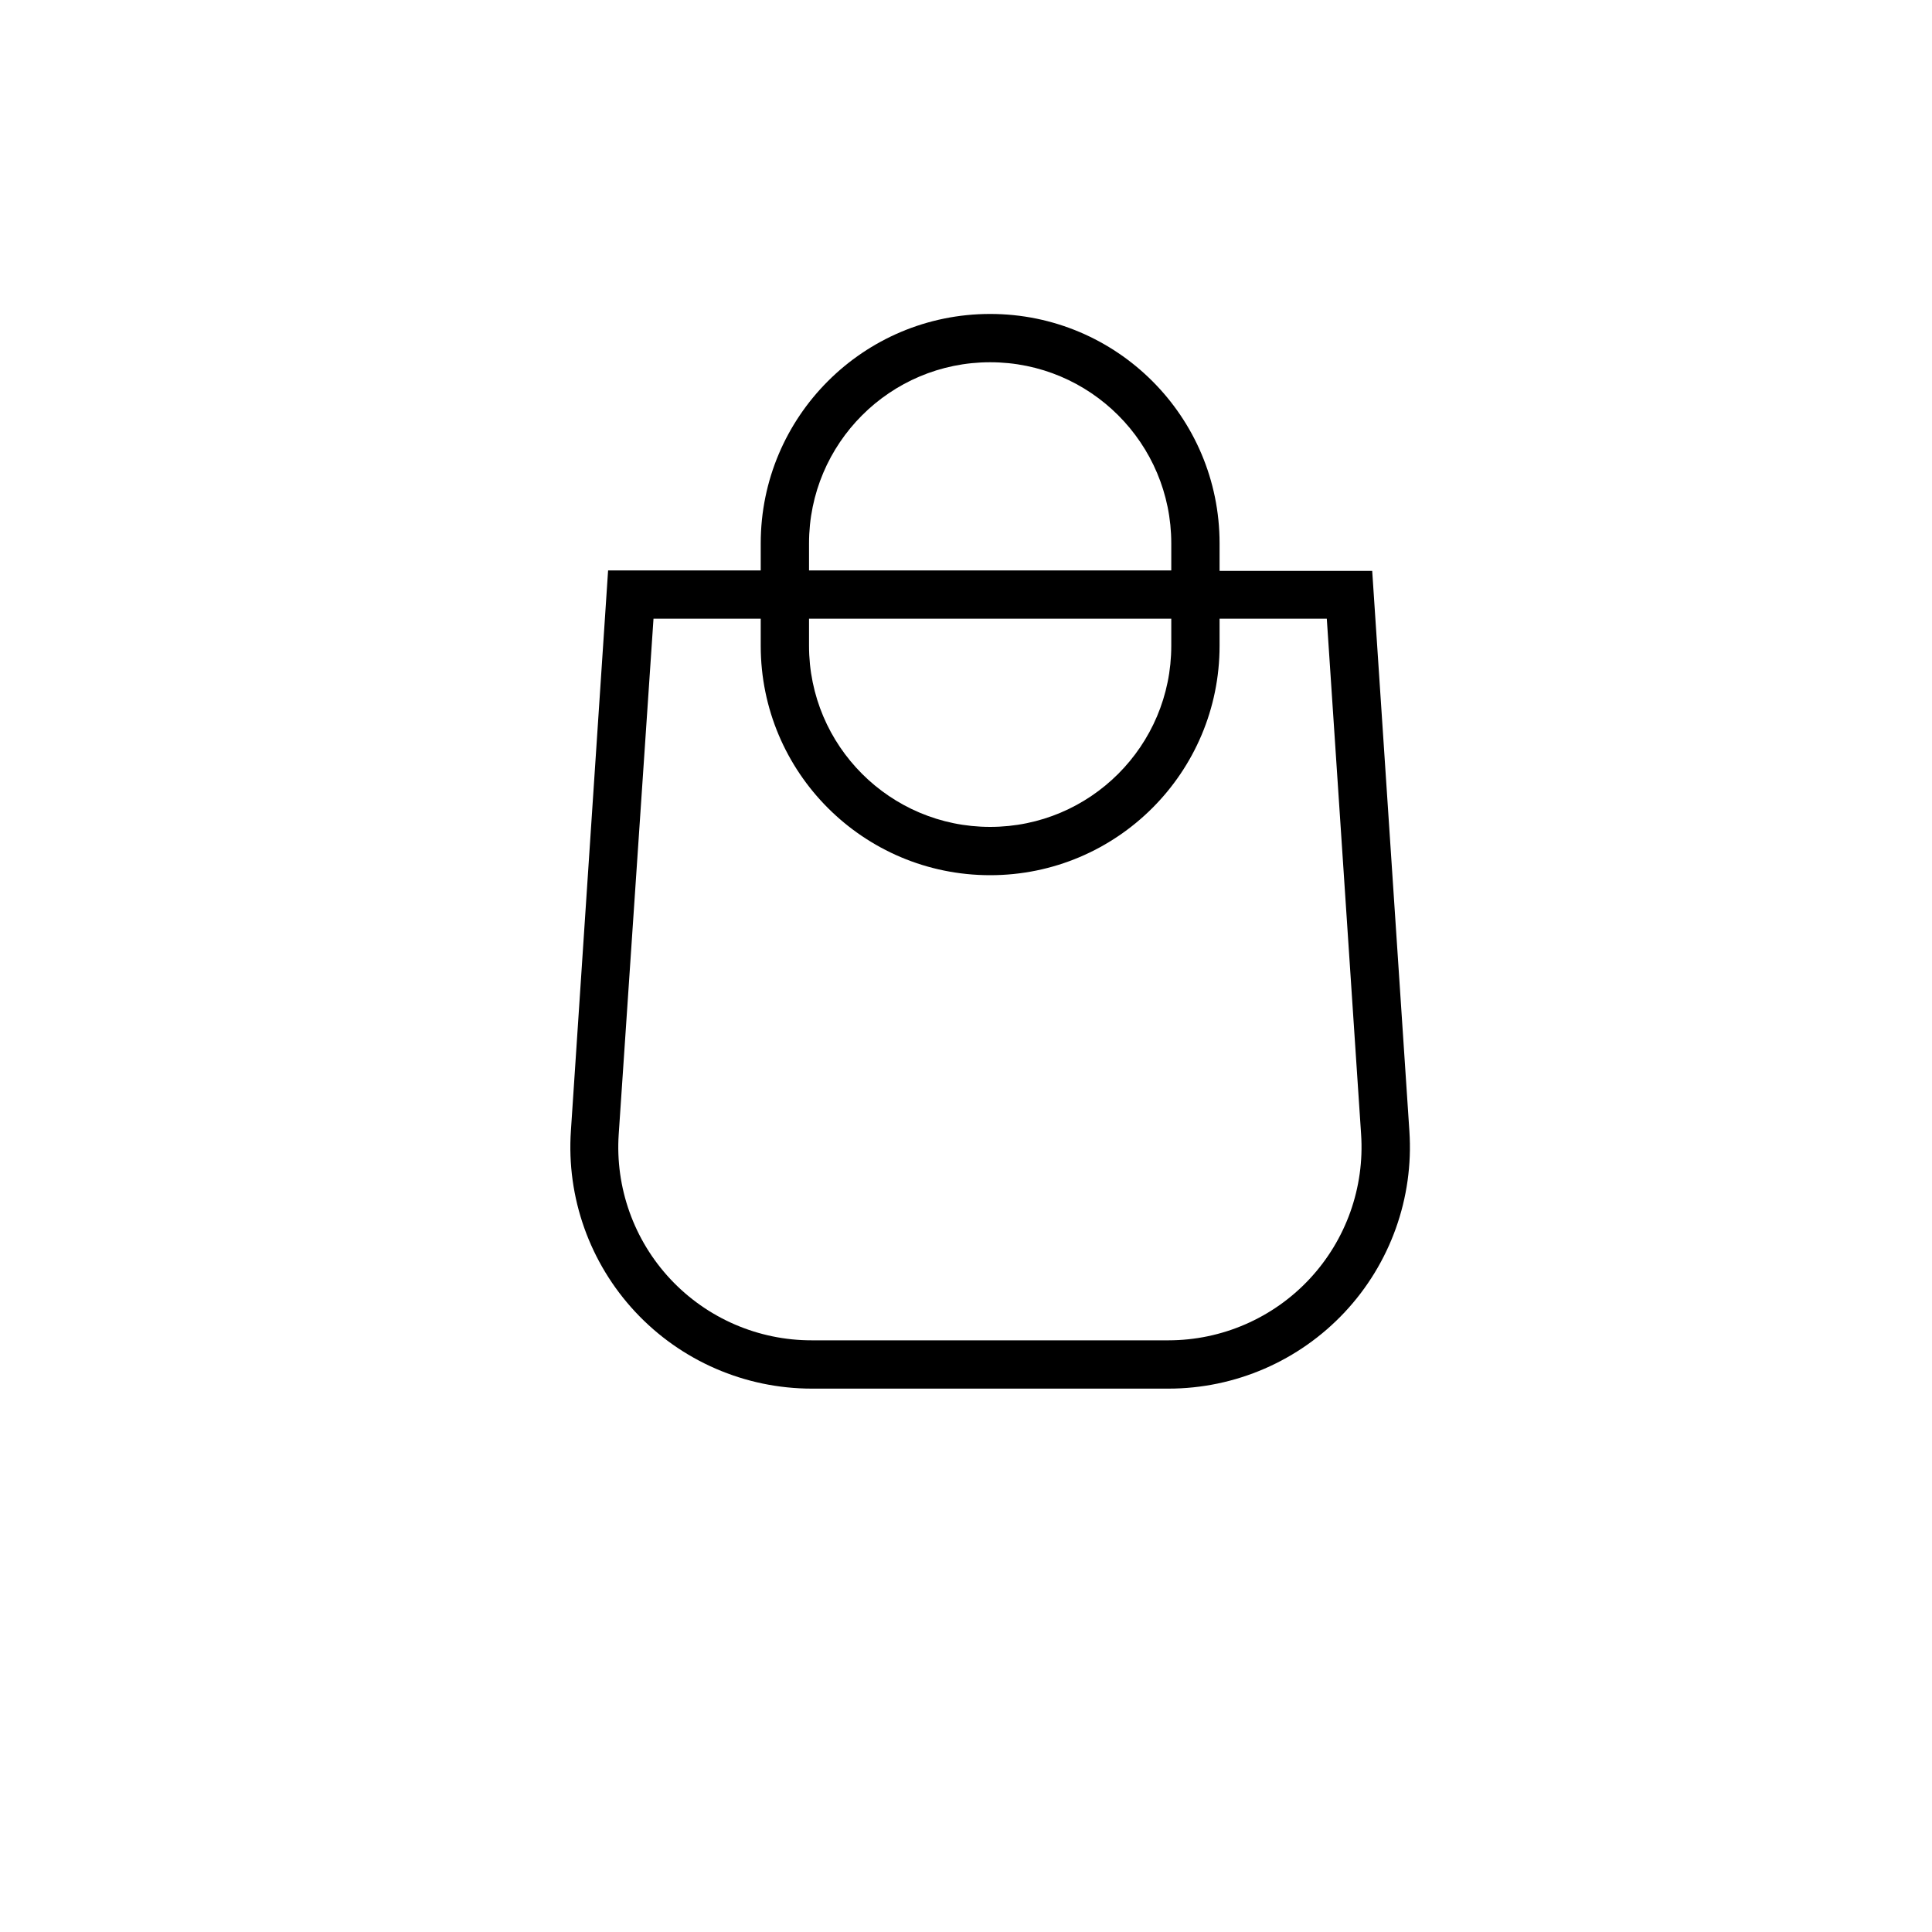
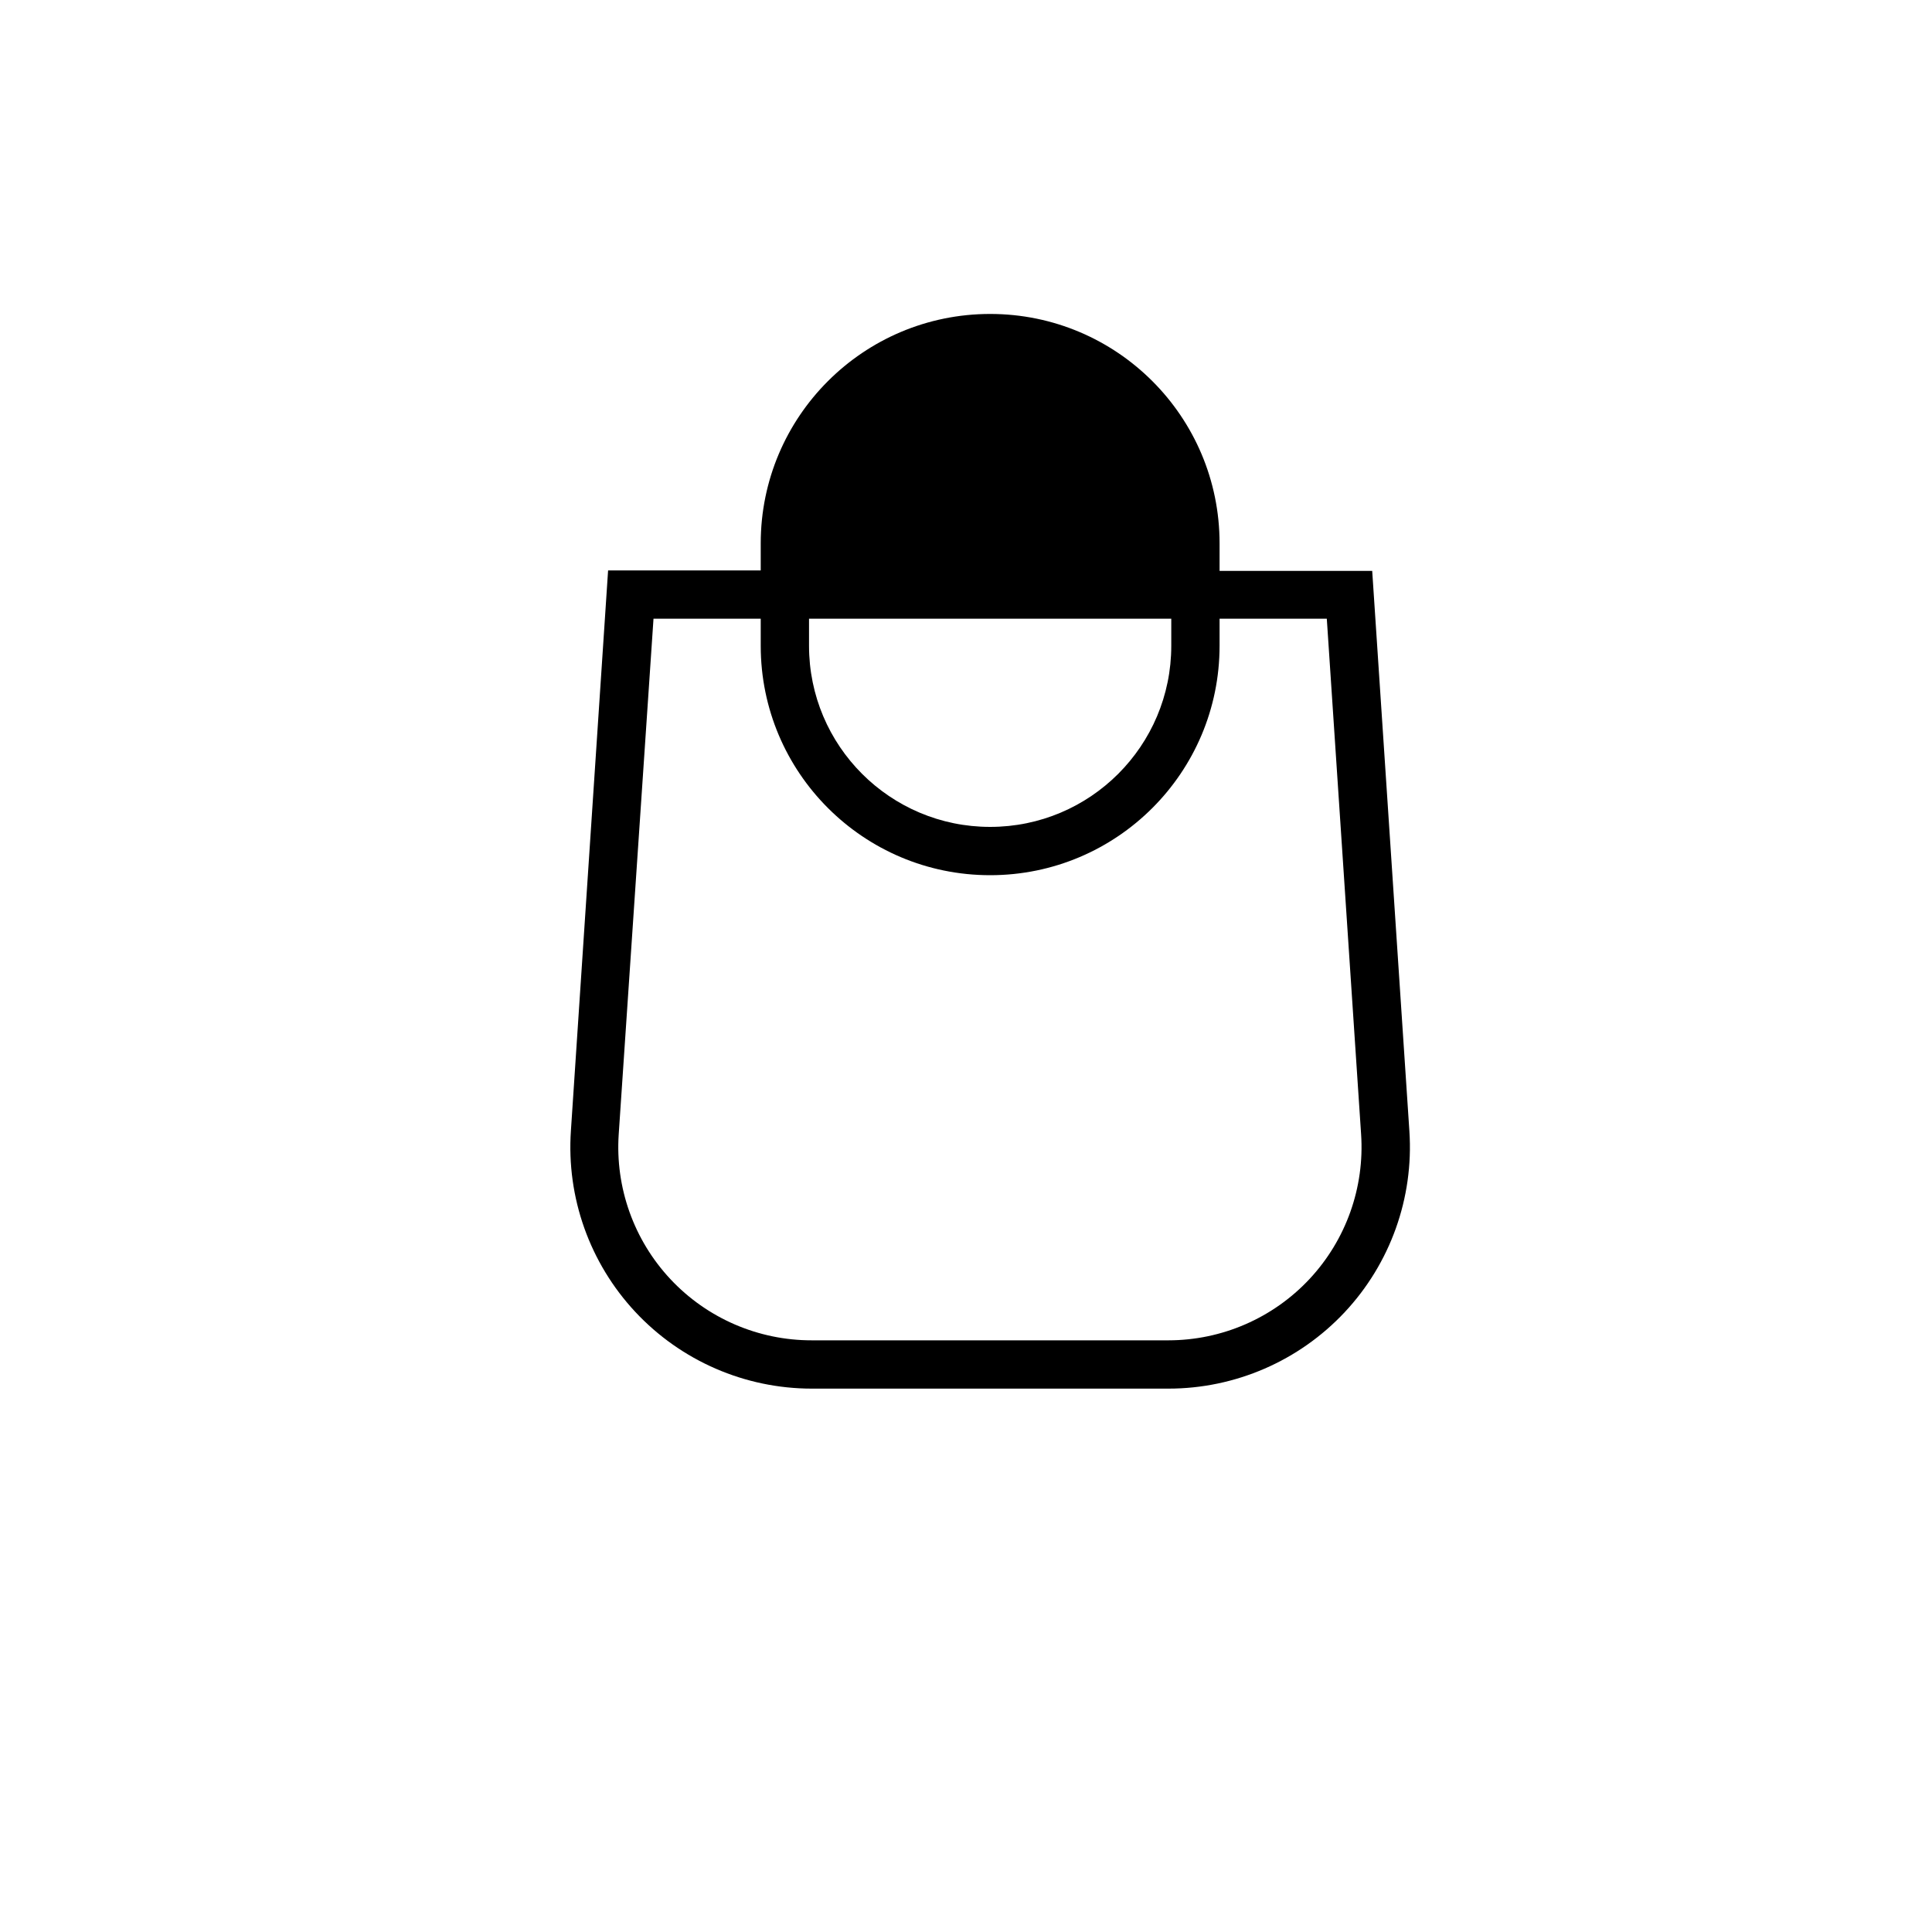
- <svg xmlns="http://www.w3.org/2000/svg" fill="none" class="icon icon-cart" viewBox="0 0 40 40">
-   <path fill="currentColor" fill-rule="evenodd" d="M20.5 6.5a4.75 4.75 0 0 0-4.75 4.75v.56h-3.16l-.77 11.6a5 5 0 0 0 4.99 5.34h7.38a5 5 0 0 0 4.99-5.33l-.77-11.6h-3.16v-.57A4.75 4.75 0 0 0 20.5 6.5m3.75 5.31v-.56a3.75 3.75 0 1 0-7.5 0v.56zm-7.5 1h7.5v.56a3.75 3.75 0 1 1-7.5 0zm-1 0v.56a4.75 4.75 0 1 0 9.5 0v-.56h2.22l.71 10.67a4 4 0 0 1-3.99 4.27h-7.38a4 4 0 0 1-4-4.27l.72-10.67z" />
+ <svg xmlns="http://www.w3.org/2000/svg" viewBox="0 0 40 40" class="icon icon-cart icon-account">
+   <path d="M20.5 6.5a4.75 4.75 0 0 0-4.75 4.75v.56h-3.16l-.77 11.6a5 5 0 0 0 4.99 5.34h7.38a5 5 0 0 0 4.99-5.33l-.77-11.6h-3.16v-.57A4.75 4.75 0 0 0 20.5 6.5m3.75 5.31v-.56a3.75 3.75 0 1 0-7.5 0v.56zm-7.5 1h7.5v.56a3.75 3.75 0 1 1-7.5 0zm-1 0v.56a4.75 4.75 0 1 0 9.5 0v-.56h2.22l.71 10.67a4 4 0 0 1-3.99 4.27h-7.38a4 4 0 0 1-4-4.27l.72-10.67z" />
</svg>
